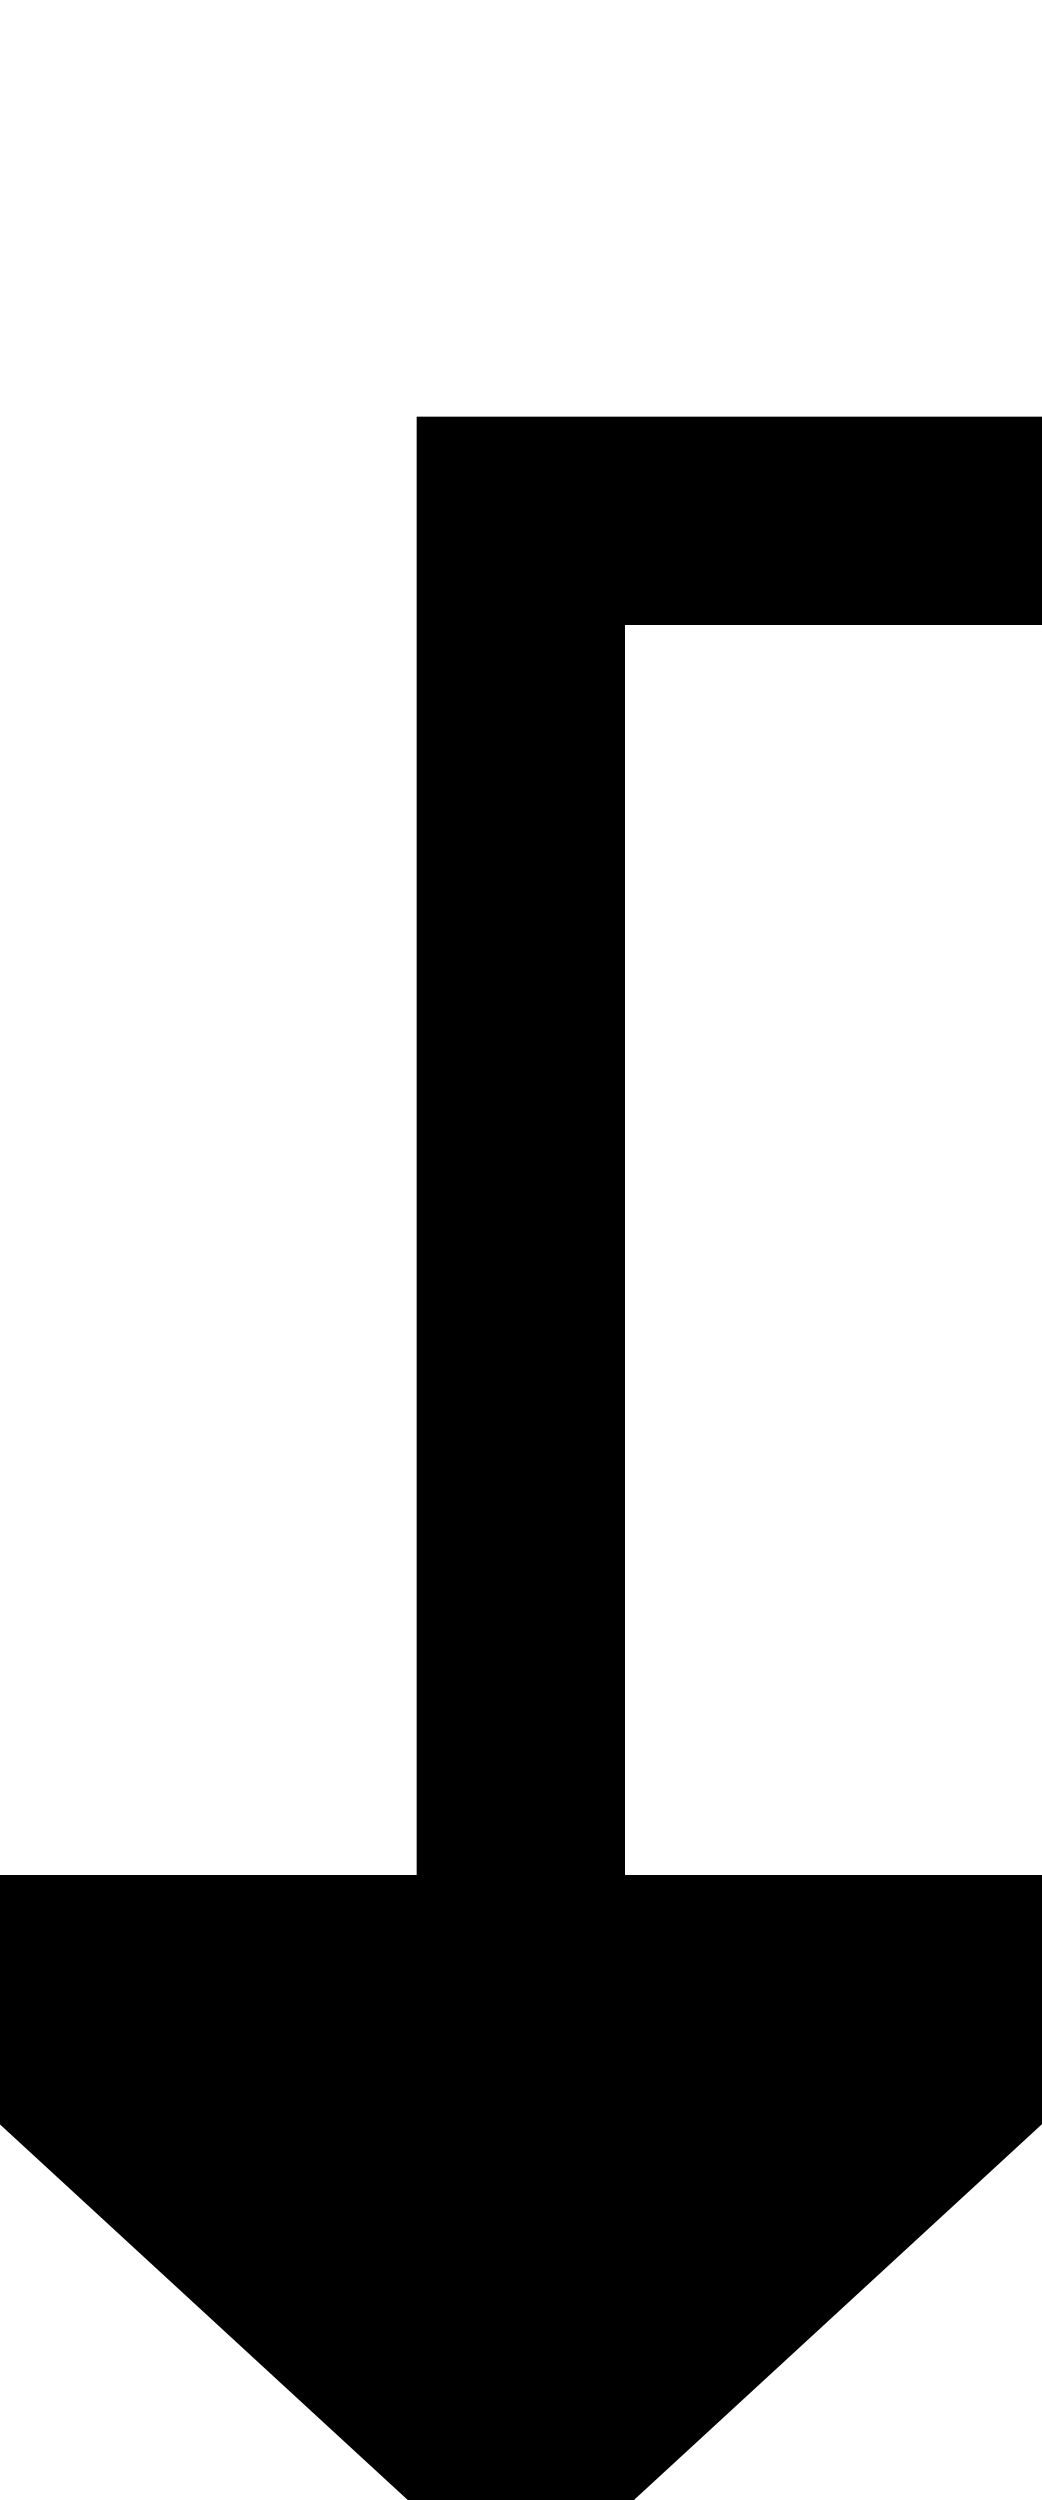
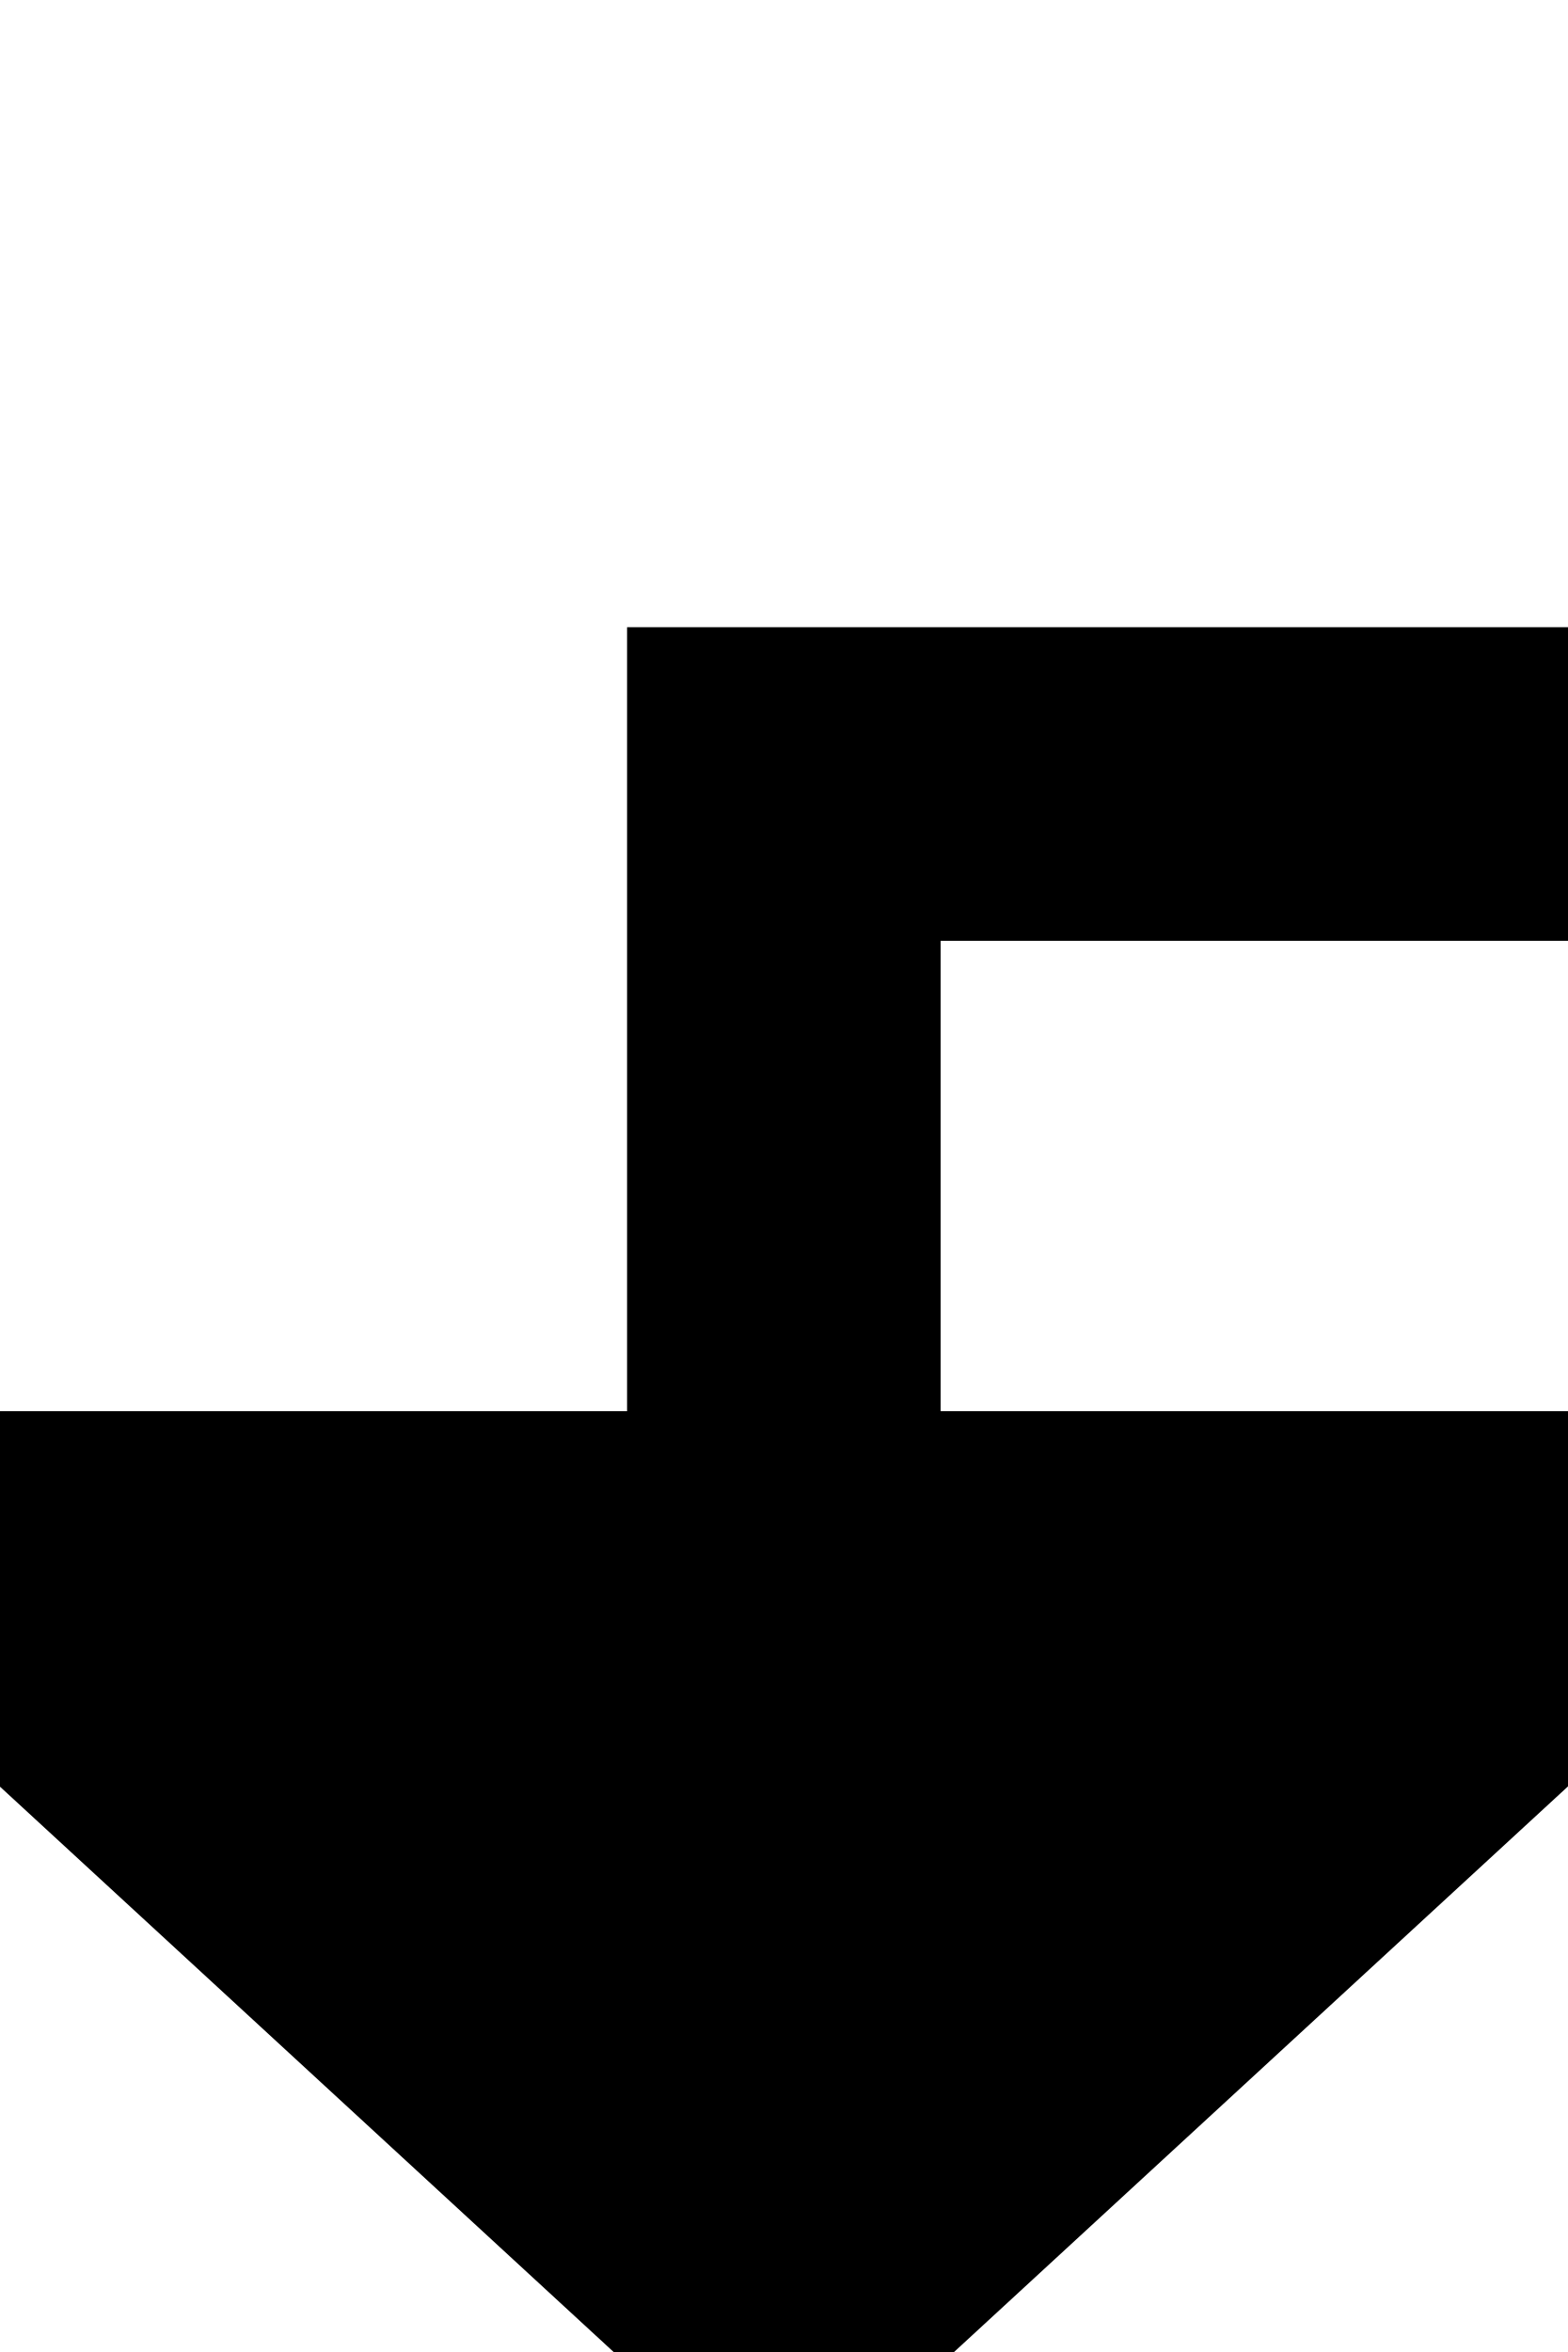
- <svg xmlns="http://www.w3.org/2000/svg" version="1.1" width="10px" height="24px" preserveAspectRatio="xMidYMin meet" viewBox="639 685  8 24">
-   <path d="M 784 666  L 784 690  L 643 690  L 643 704  " stroke-width="2" stroke="#000000" fill="none" />
-   <path d="M 635.4 703  L 643 710  L 650.6 703  L 635.4 703  Z " fill-rule="nonzero" fill="#000000" stroke="none" />
+ <svg xmlns="http://www.w3.org/2000/svg" version="1.1" width="10px" height="15px" preserveAspectRatio="xMidYMin meet" viewBox="780 145  8 15">
+   <path d="M 1067 191  L 1067 150  L 784 150  L 784 155  " stroke-width="2" stroke="#000000" fill="none" />
+   <path d="M 776.4 154  L 784 161  L 791.6 154  L 776.4 154  Z " fill-rule="nonzero" fill="#000000" stroke="none" />
</svg>
